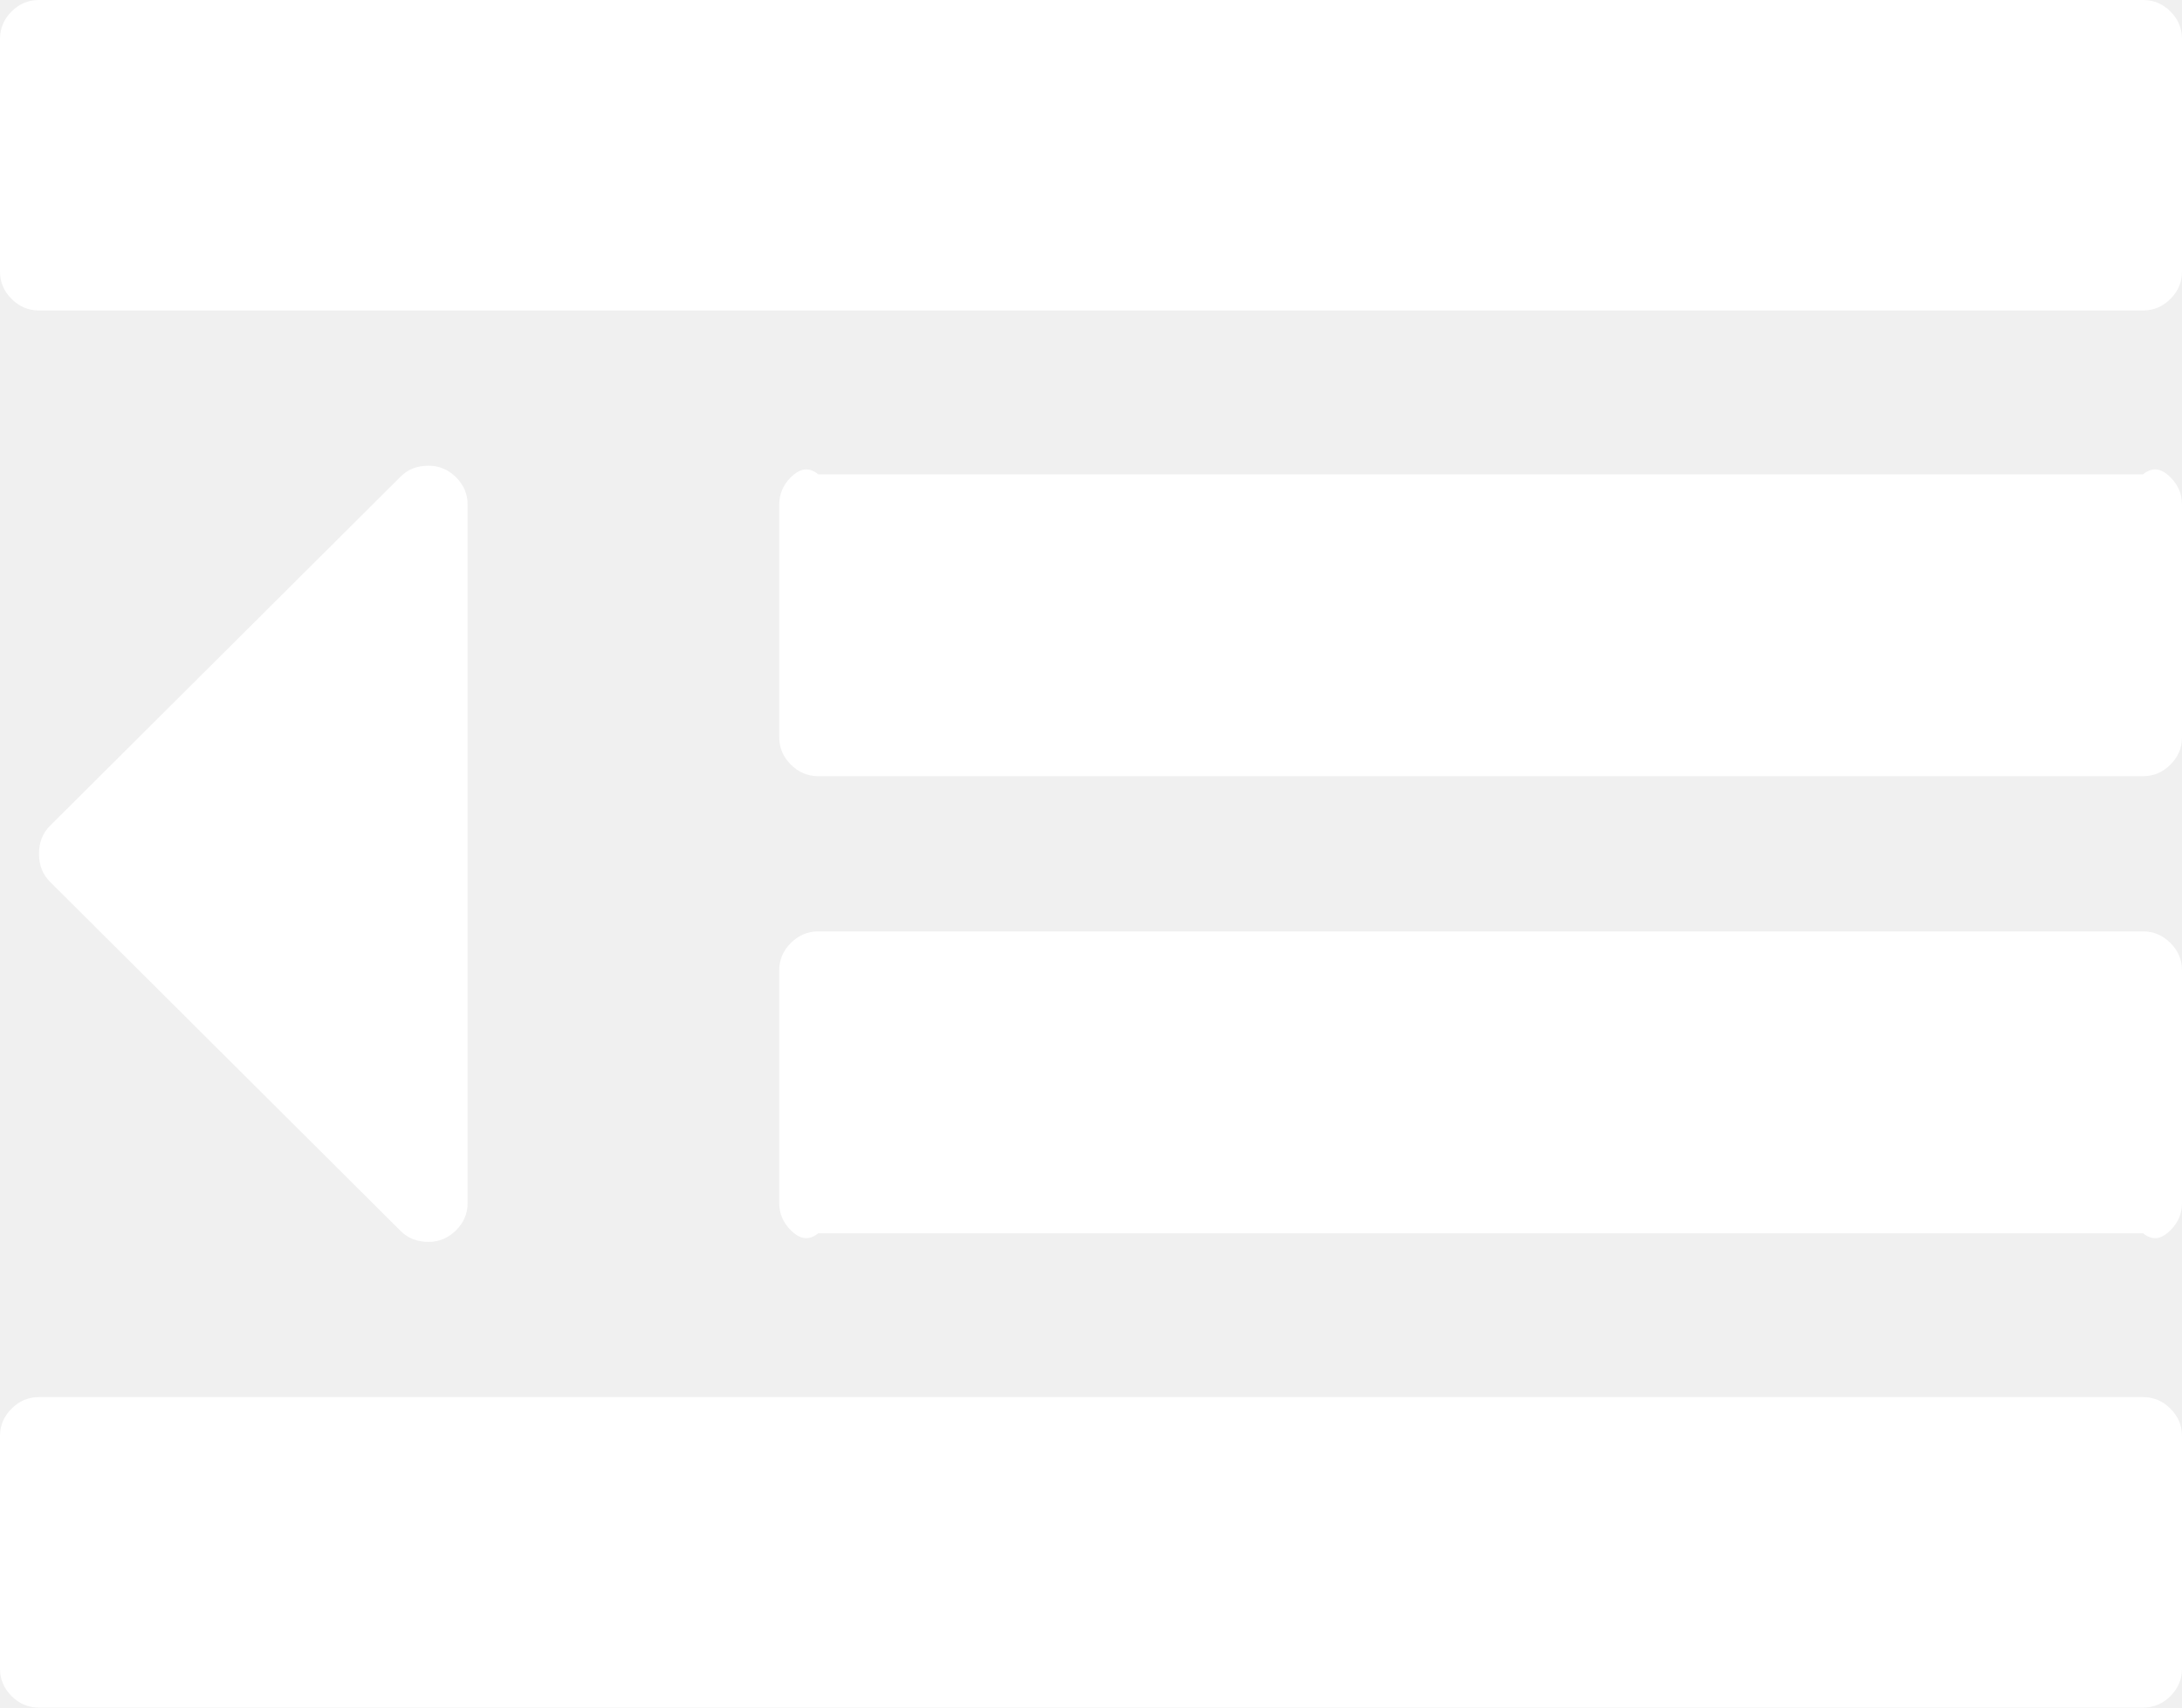
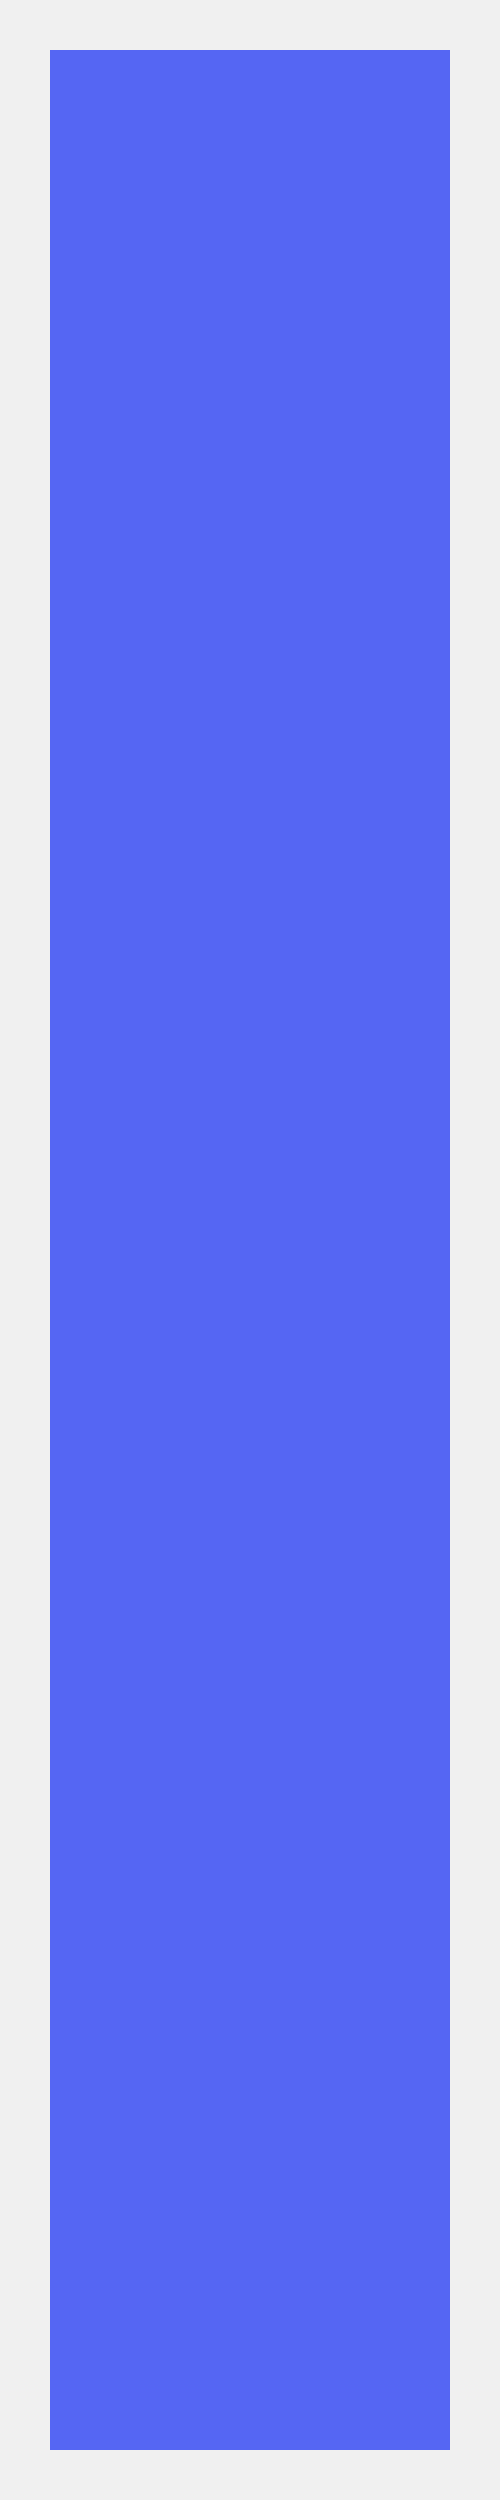
- <svg xmlns="http://www.w3.org/2000/svg" version="1.1" width="23px" height="18px">
-   <g transform="matrix(1 0 0 1 -4 -117 )">
-     <path d="M 4.807 5.031  C 4.888 5.112  4.929 5.207  4.929 5.318  L 4.929 12.682  C 4.929 12.793  4.888 12.888  4.807 12.969  C 4.725 13.05  4.629 13.091  4.518 13.091  C 4.398 13.091  4.3 13.053  4.223 12.976  L 0.526 9.294  C 0.449 9.217  0.411 9.119  0.411 9  C 0.411 8.881  0.449 8.783  0.526 8.706  L 4.223 5.024  C 4.3 4.947  4.398 4.909  4.518 4.909  C 4.629 4.909  4.725 4.95  4.807 5.031  Z M 22.878 14.849  C 22.959 14.93  23 15.026  23 15.136  L 23 17.591  C 23 17.702  22.959 17.798  22.878 17.879  C 22.797 17.96  22.701 18  22.589 18  L 0.411 18  C 0.299 18  0.203 17.96  0.122 17.879  C 0.041 17.798  0 17.702  0 17.591  L 0 15.136  C 0 15.026  0.041 14.93  0.122 14.849  C 0.203 14.768  0.299 14.727  0.411 14.727  L 22.589 14.727  C 22.701 14.727  22.797 14.768  22.878 14.849  Z M 22.878 9.94  C 22.959 10.021  23 10.116  23 10.227  L 23 12.682  C 23 12.793  22.959 12.888  22.878 12.969  C 22.797 13.05  22.701 13.091  22.589 13  L 8.625 13  C 8.514 13.091  8.418 13.05  8.336 12.969  C 8.255 12.888  8.214 12.793  8.214 12.682  L 8.214 10.227  C 8.214 10.116  8.255 10.021  8.336 9.94  C 8.418 9.859  8.514 9.818  8.625 9.818  L 22.589 9.818  C 22.701 9.818  22.797 9.859  22.878 9.94  Z M 22.878 5.031  C 22.959 5.112  23 5.207  23 5.318  L 23 7.773  C 23 7.884  22.959 7.979  22.878 8.06  C 22.797 8.141  22.701 8.182  22.589 8.182  L 8.625 8.182  C 8.514 8.182  8.418 8.141  8.336 8.06  C 8.255 7.979  8.214 7.884  8.214 7.773  L 8.214 5.318  C 8.214 5.207  8.255 5.112  8.336 5.031  C 8.418 4.95  8.514 4.909  8.625 5  L 22.589 5  C 22.701 4.909  22.797 4.95  22.878 5.031  Z M 22.878 0.121  C 22.959 0.202  23 0.298  23 0.409  L 23 2.864  C 23 2.974  22.959 3.07  22.878 3.151  C 22.797 3.232  22.701 3.273  22.589 3.273  L 0.411 3.273  C 0.299 3.273  0.203 3.232  0.122 3.151  C 0.041 3.07  0 2.974  0 2.864  L 0 0.409  C 0 0.298  0.041 0.202  0.122 0.121  C 0.203 0.04  0.299 0  0.411 0  L 22.589 0  C 22.701 0  22.797 0.04  22.878 0.121  Z " fill-rule="nonzero" fill="#ffffff" stroke="none" transform="matrix(1 0 0 1 4 117 )" />
+ <svg xmlns="http://www.w3.org/2000/svg" version="1.1" width="10px" height="50px">
+   <g transform="matrix(1 0 0 1 0 -152 )">
+     <path d="M 1 153  L 9 153  L 9 201  L 1 201  L 1 153  Z " fill-rule="nonzero" fill="#5566f3" stroke="none" />
  </g>
</svg>
